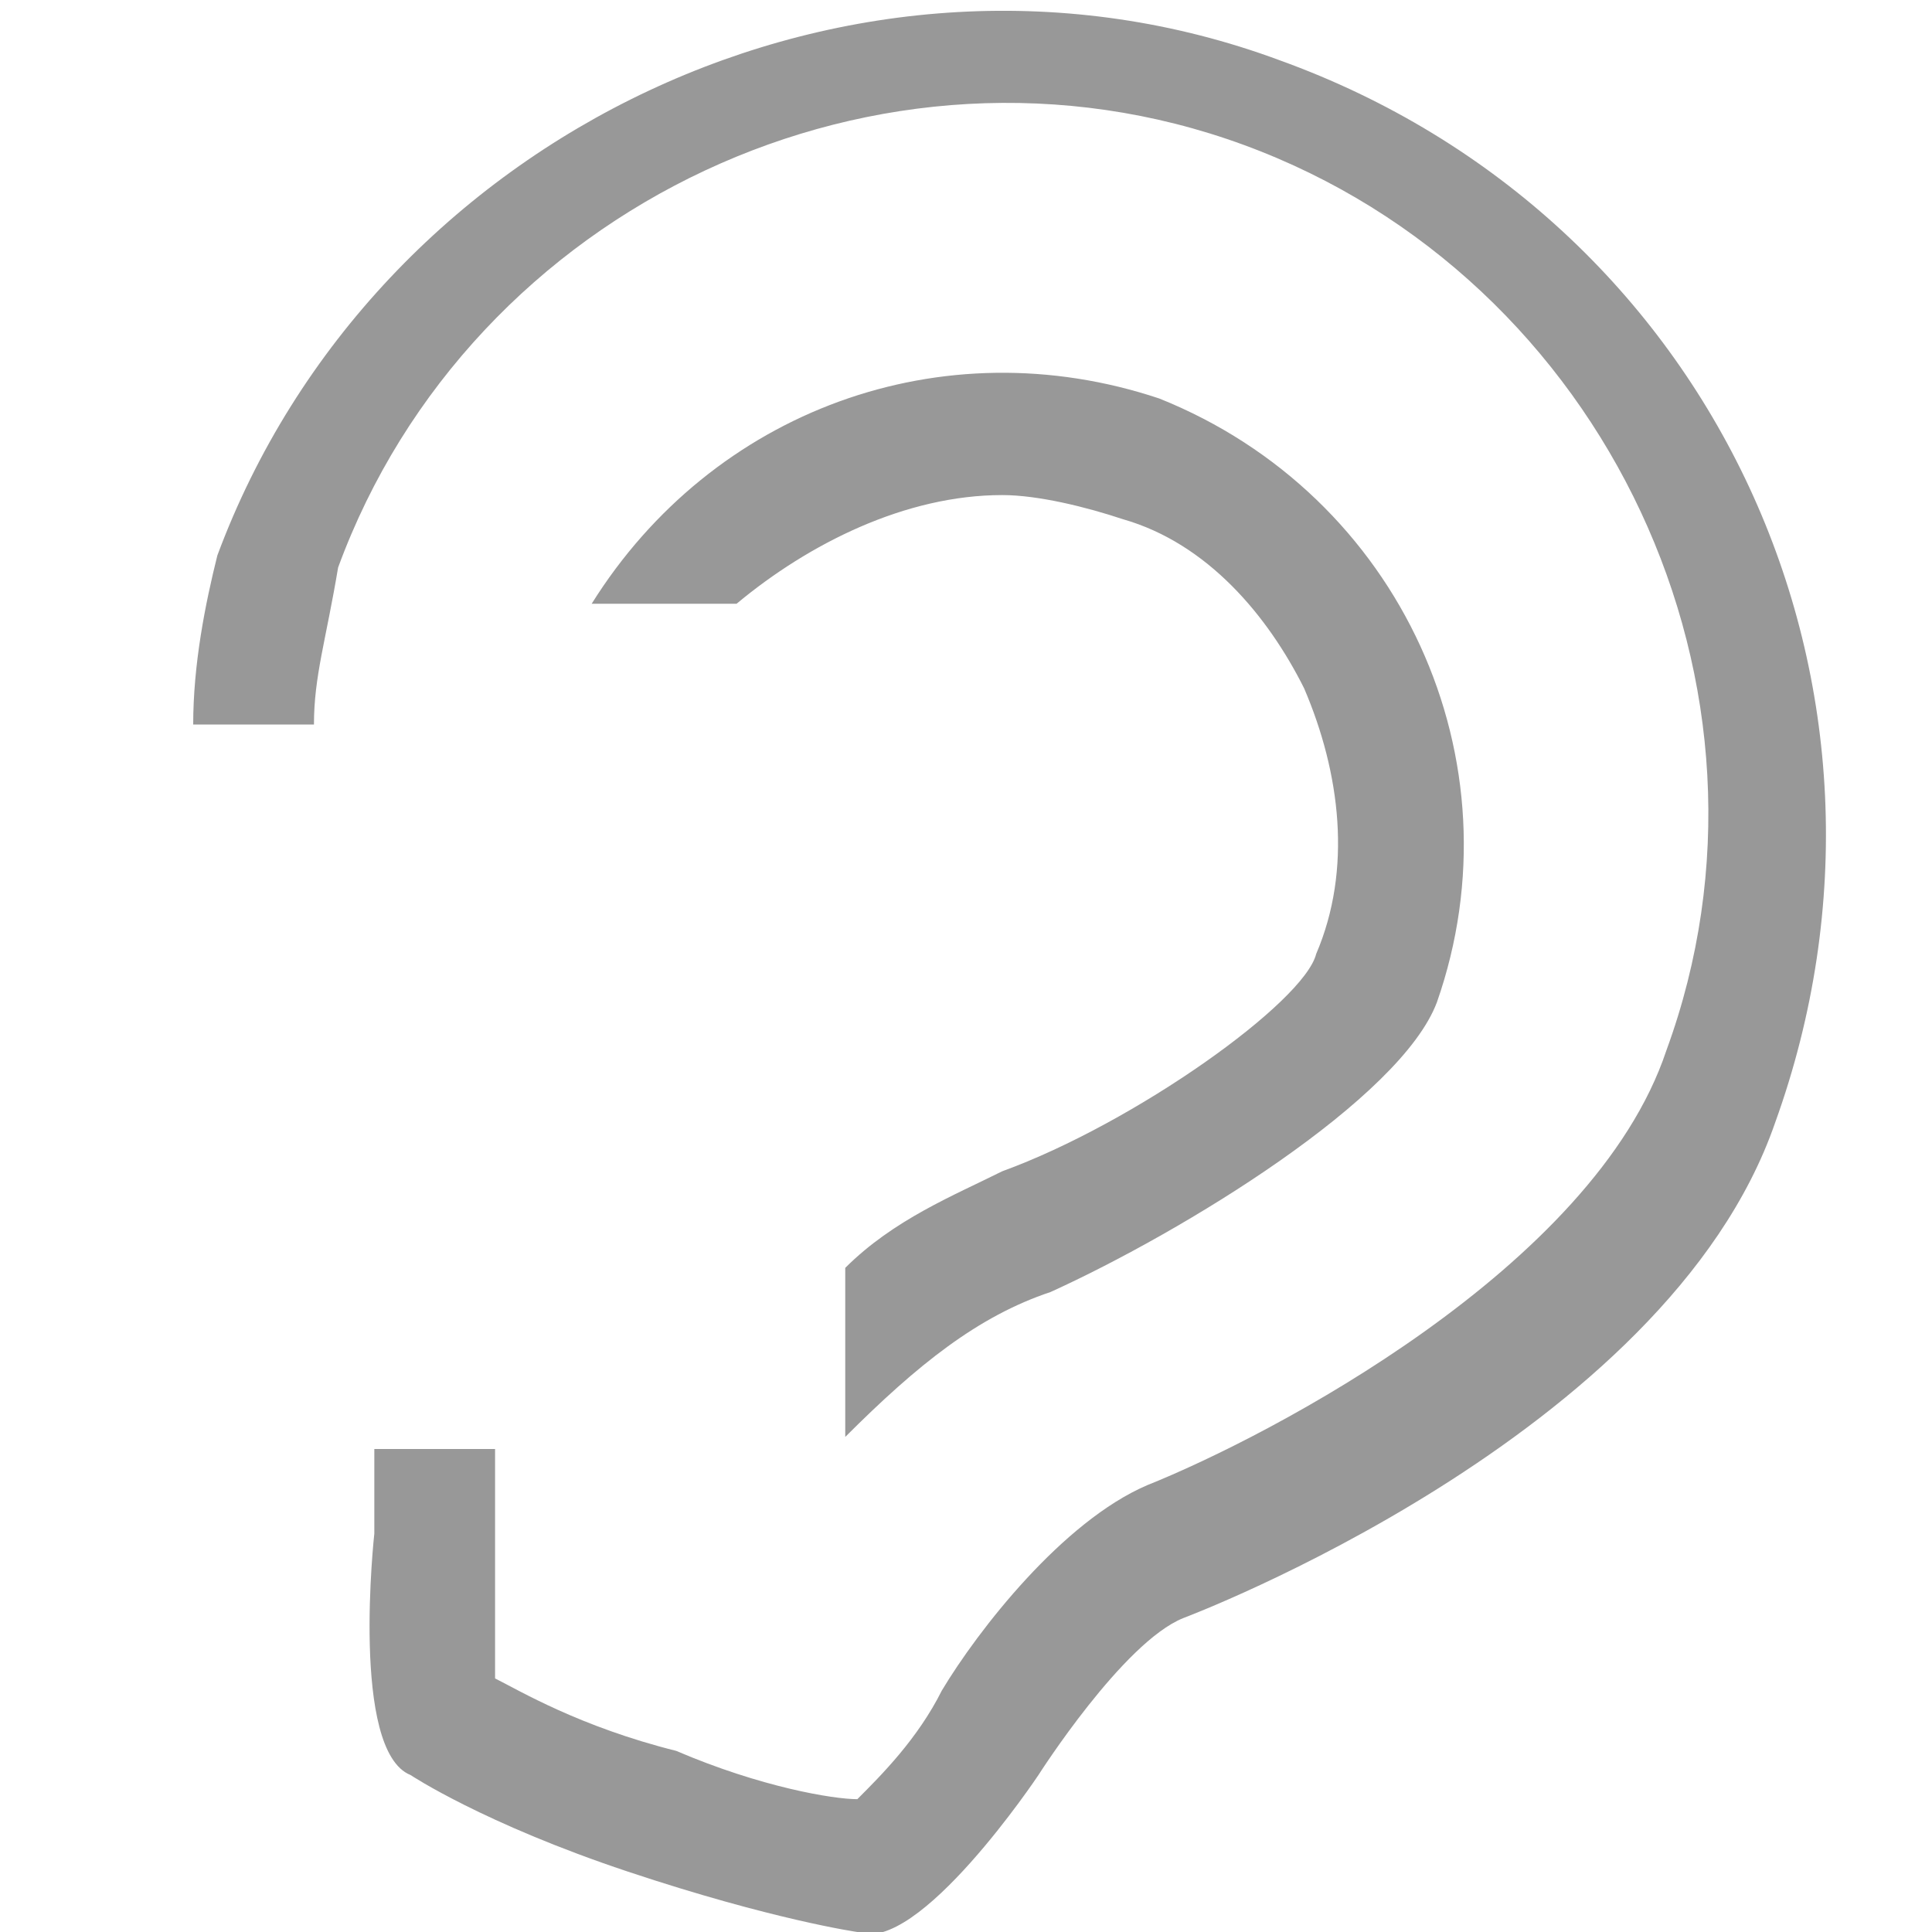
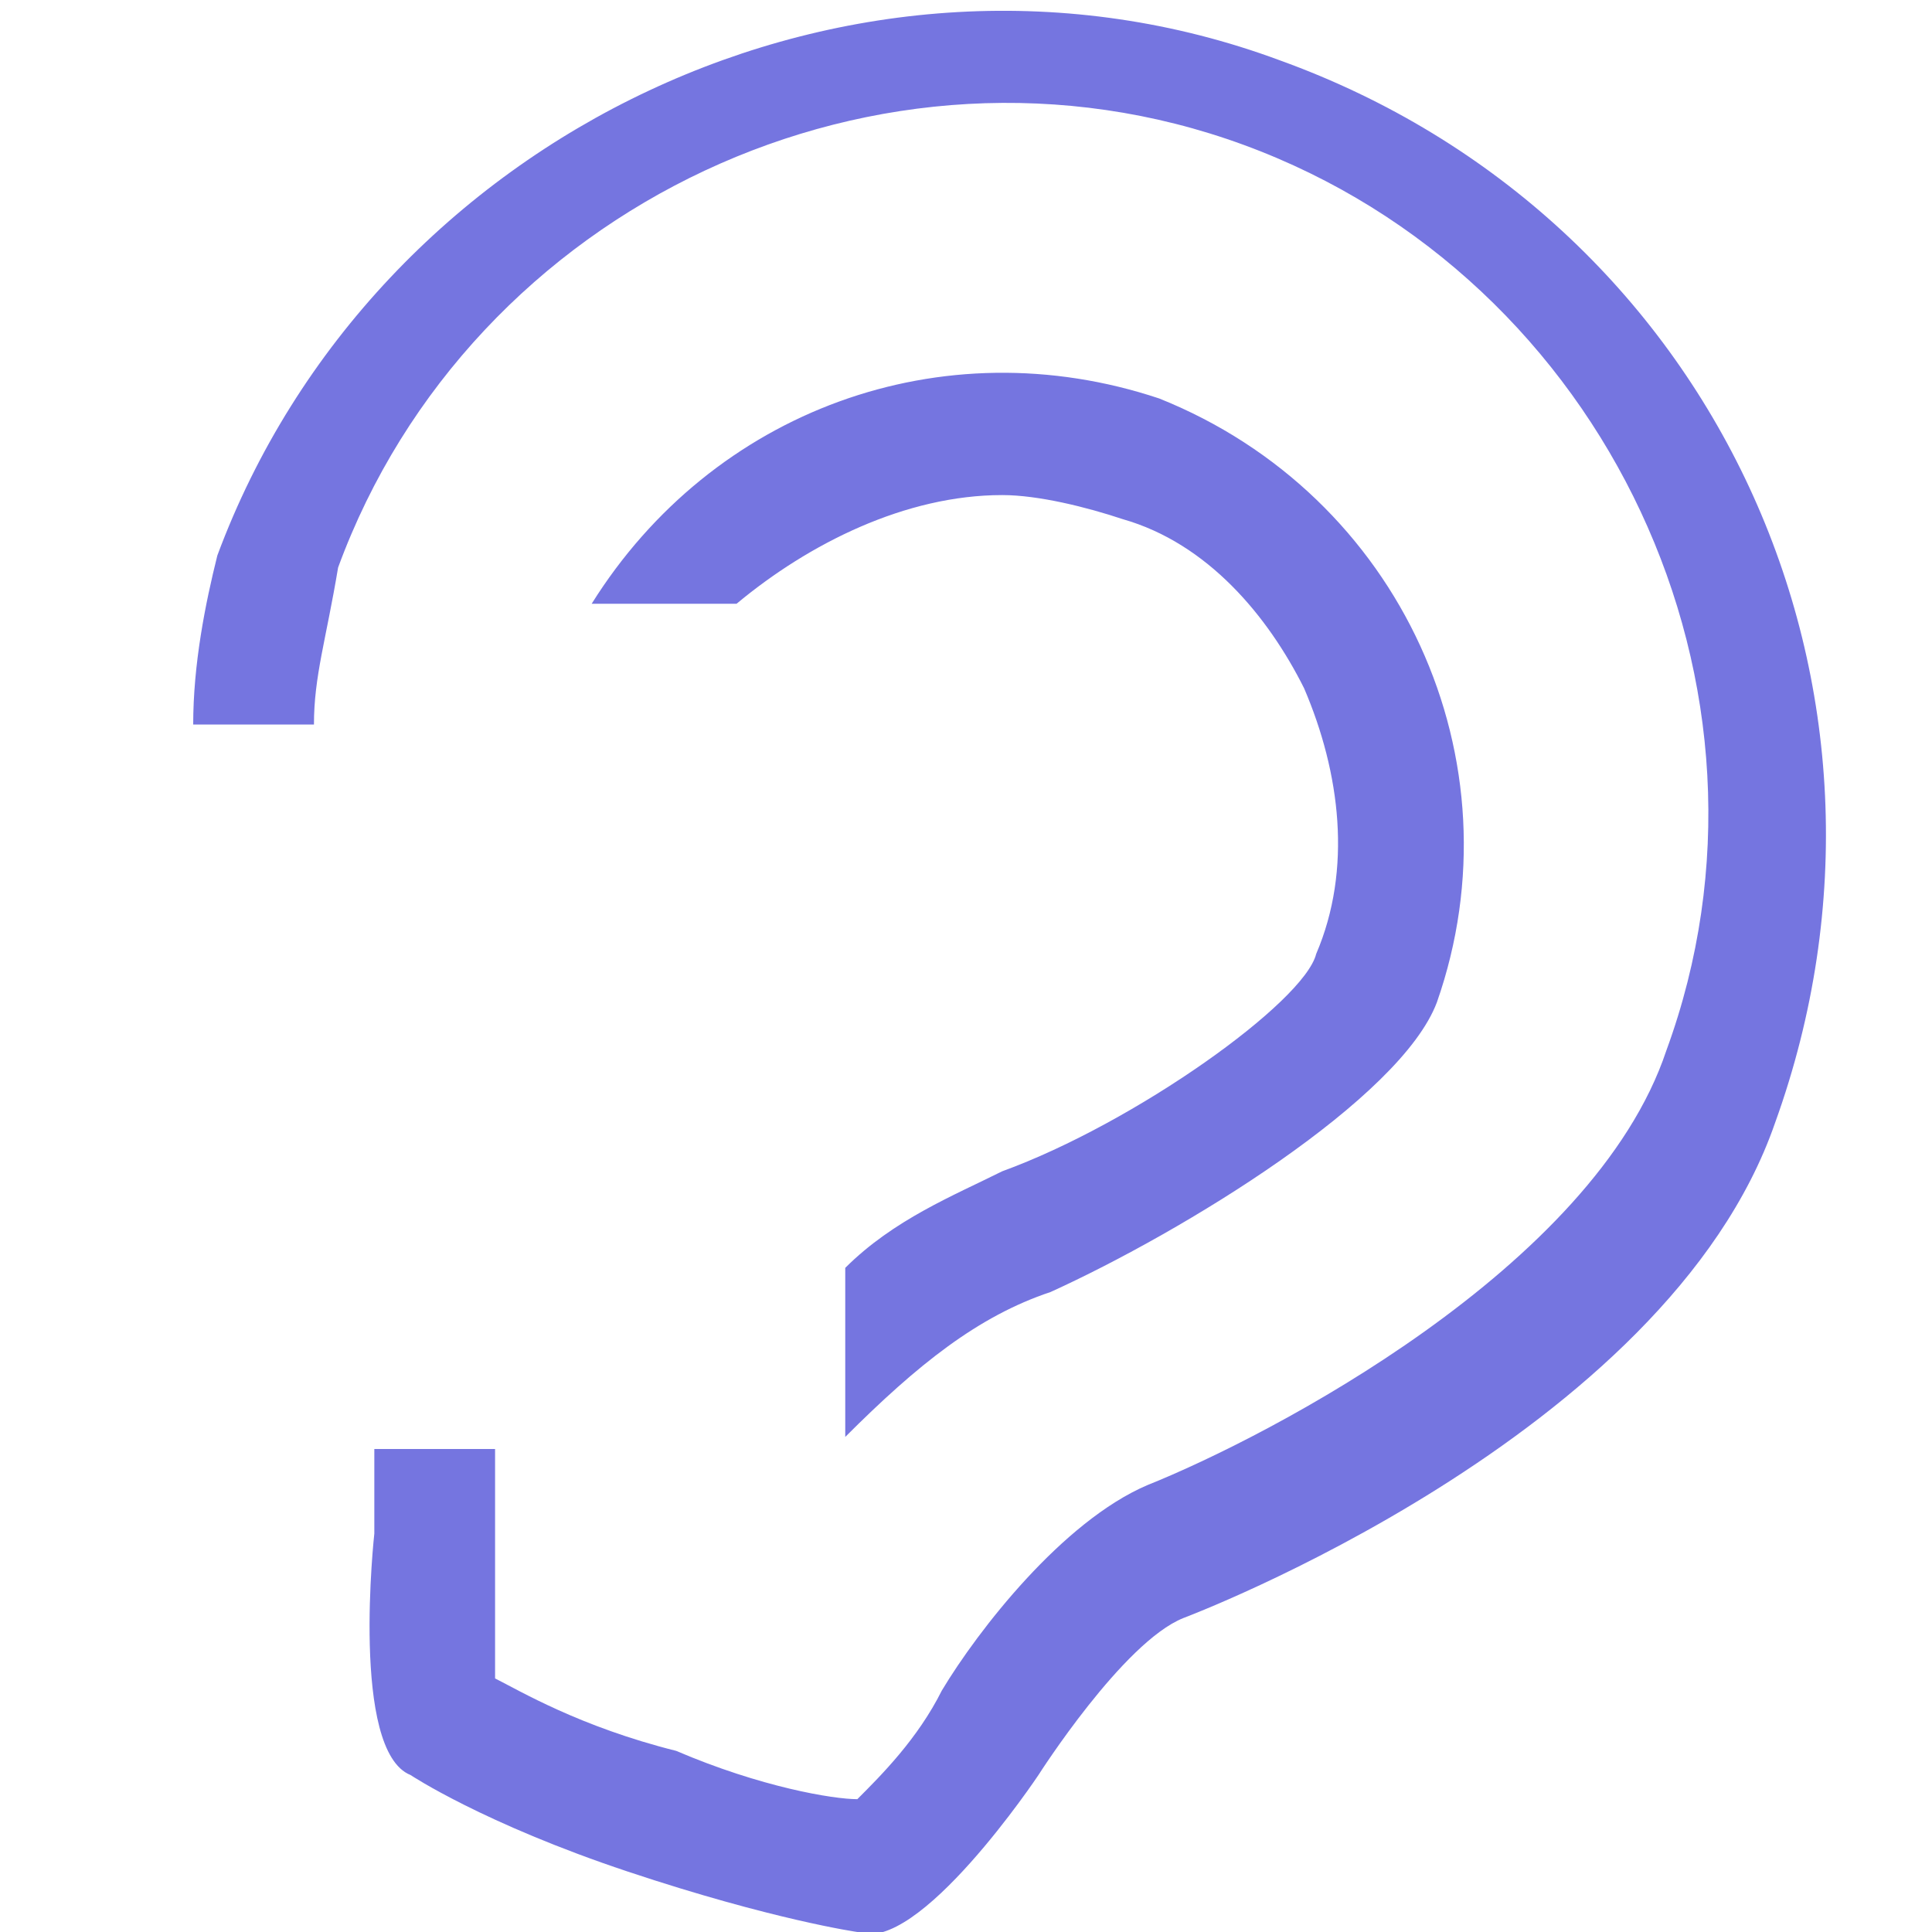
<svg xmlns="http://www.w3.org/2000/svg" width="16" height="16" viewBox="-1.6 -0.1 16 16" preserveAspectRatio="xMinYMid meet" overflow="visible">
-   <path d="M13.1 9.2c-.9 2.6-4.9 4.1-4.9 4.1-.5.2-1.2 1.3-1.2 1.3s-1 1.5-1.5 1.3c0 0-.7-.1-1.9-.5s-1.8-.8-1.8-.8c-.5-.2-.3-2-.3-2v-.7h1v1.9c.2.1.7.4 1.5.6.7.3 1.3.4 1.5.4.2-.2.5-.5.7-.9.3-.5 1-1.4 1.7-1.7 1-.4 3.7-1.8 4.3-3.6 1.1-3-.5-6.4-3.5-7.5-3-1.1-6.4.5-7.5 3.5-.1.6-.2.9-.2 1.3H0c0-.5.1-1 .2-1.4C1.5 1 5.5-.9 9 .4c3.6 1.3 5.4 5.2 4.1 8.8zM8 3.2c-1.8-.6-3.7.1-4.7 1.7h1.2c.6-.5 1.4-.9 2.2-.9.3 0 .7.1 1 .2.7.2 1.2.8 1.5 1.4.3.7.4 1.5.1 2.2-.1.4-1.5 1.4-2.6 1.8-.4.2-.9.4-1.3.8v1.4c.6-.6 1.1-1 1.7-1.2 1.1-.5 2.9-1.6 3.2-2.4.7-2-.3-4.2-2.3-5z" fill="#989898" />
+   <path d="M13.1 9.2c-.9 2.6-4.9 4.1-4.9 4.1-.5.2-1.2 1.3-1.2 1.3s-1 1.5-1.5 1.3c0 0-.7-.1-1.9-.5s-1.8-.8-1.8-.8c-.5-.2-.3-2-.3-2v-.7h1v1.9c.2.1.7.4 1.5.6.7.3 1.3.4 1.5.4.2-.2.5-.5.7-.9.3-.5 1-1.4 1.7-1.7 1-.4 3.7-1.8 4.3-3.6 1.1-3-.5-6.4-3.5-7.5-3-1.1-6.4.5-7.5 3.5-.1.6-.2.9-.2 1.3H0c0-.5.1-1 .2-1.4C1.5 1 5.5-.9 9 .4c3.6 1.3 5.4 5.2 4.1 8.8zM8 3.2c-1.8-.6-3.7.1-4.7 1.7h1.2c.6-.5 1.4-.9 2.2-.9.3 0 .7.1 1 .2.7.2 1.2.8 1.5 1.4.3.7.4 1.5.1 2.2-.1.4-1.5 1.4-2.6 1.8-.4.2-.9.4-1.3.8v1.4c.6-.6 1.1-1 1.7-1.2 1.1-.5 2.9-1.6 3.2-2.4.7-2-.3-4.2-2.3-5z" fill="#7575E0" />
</svg>
